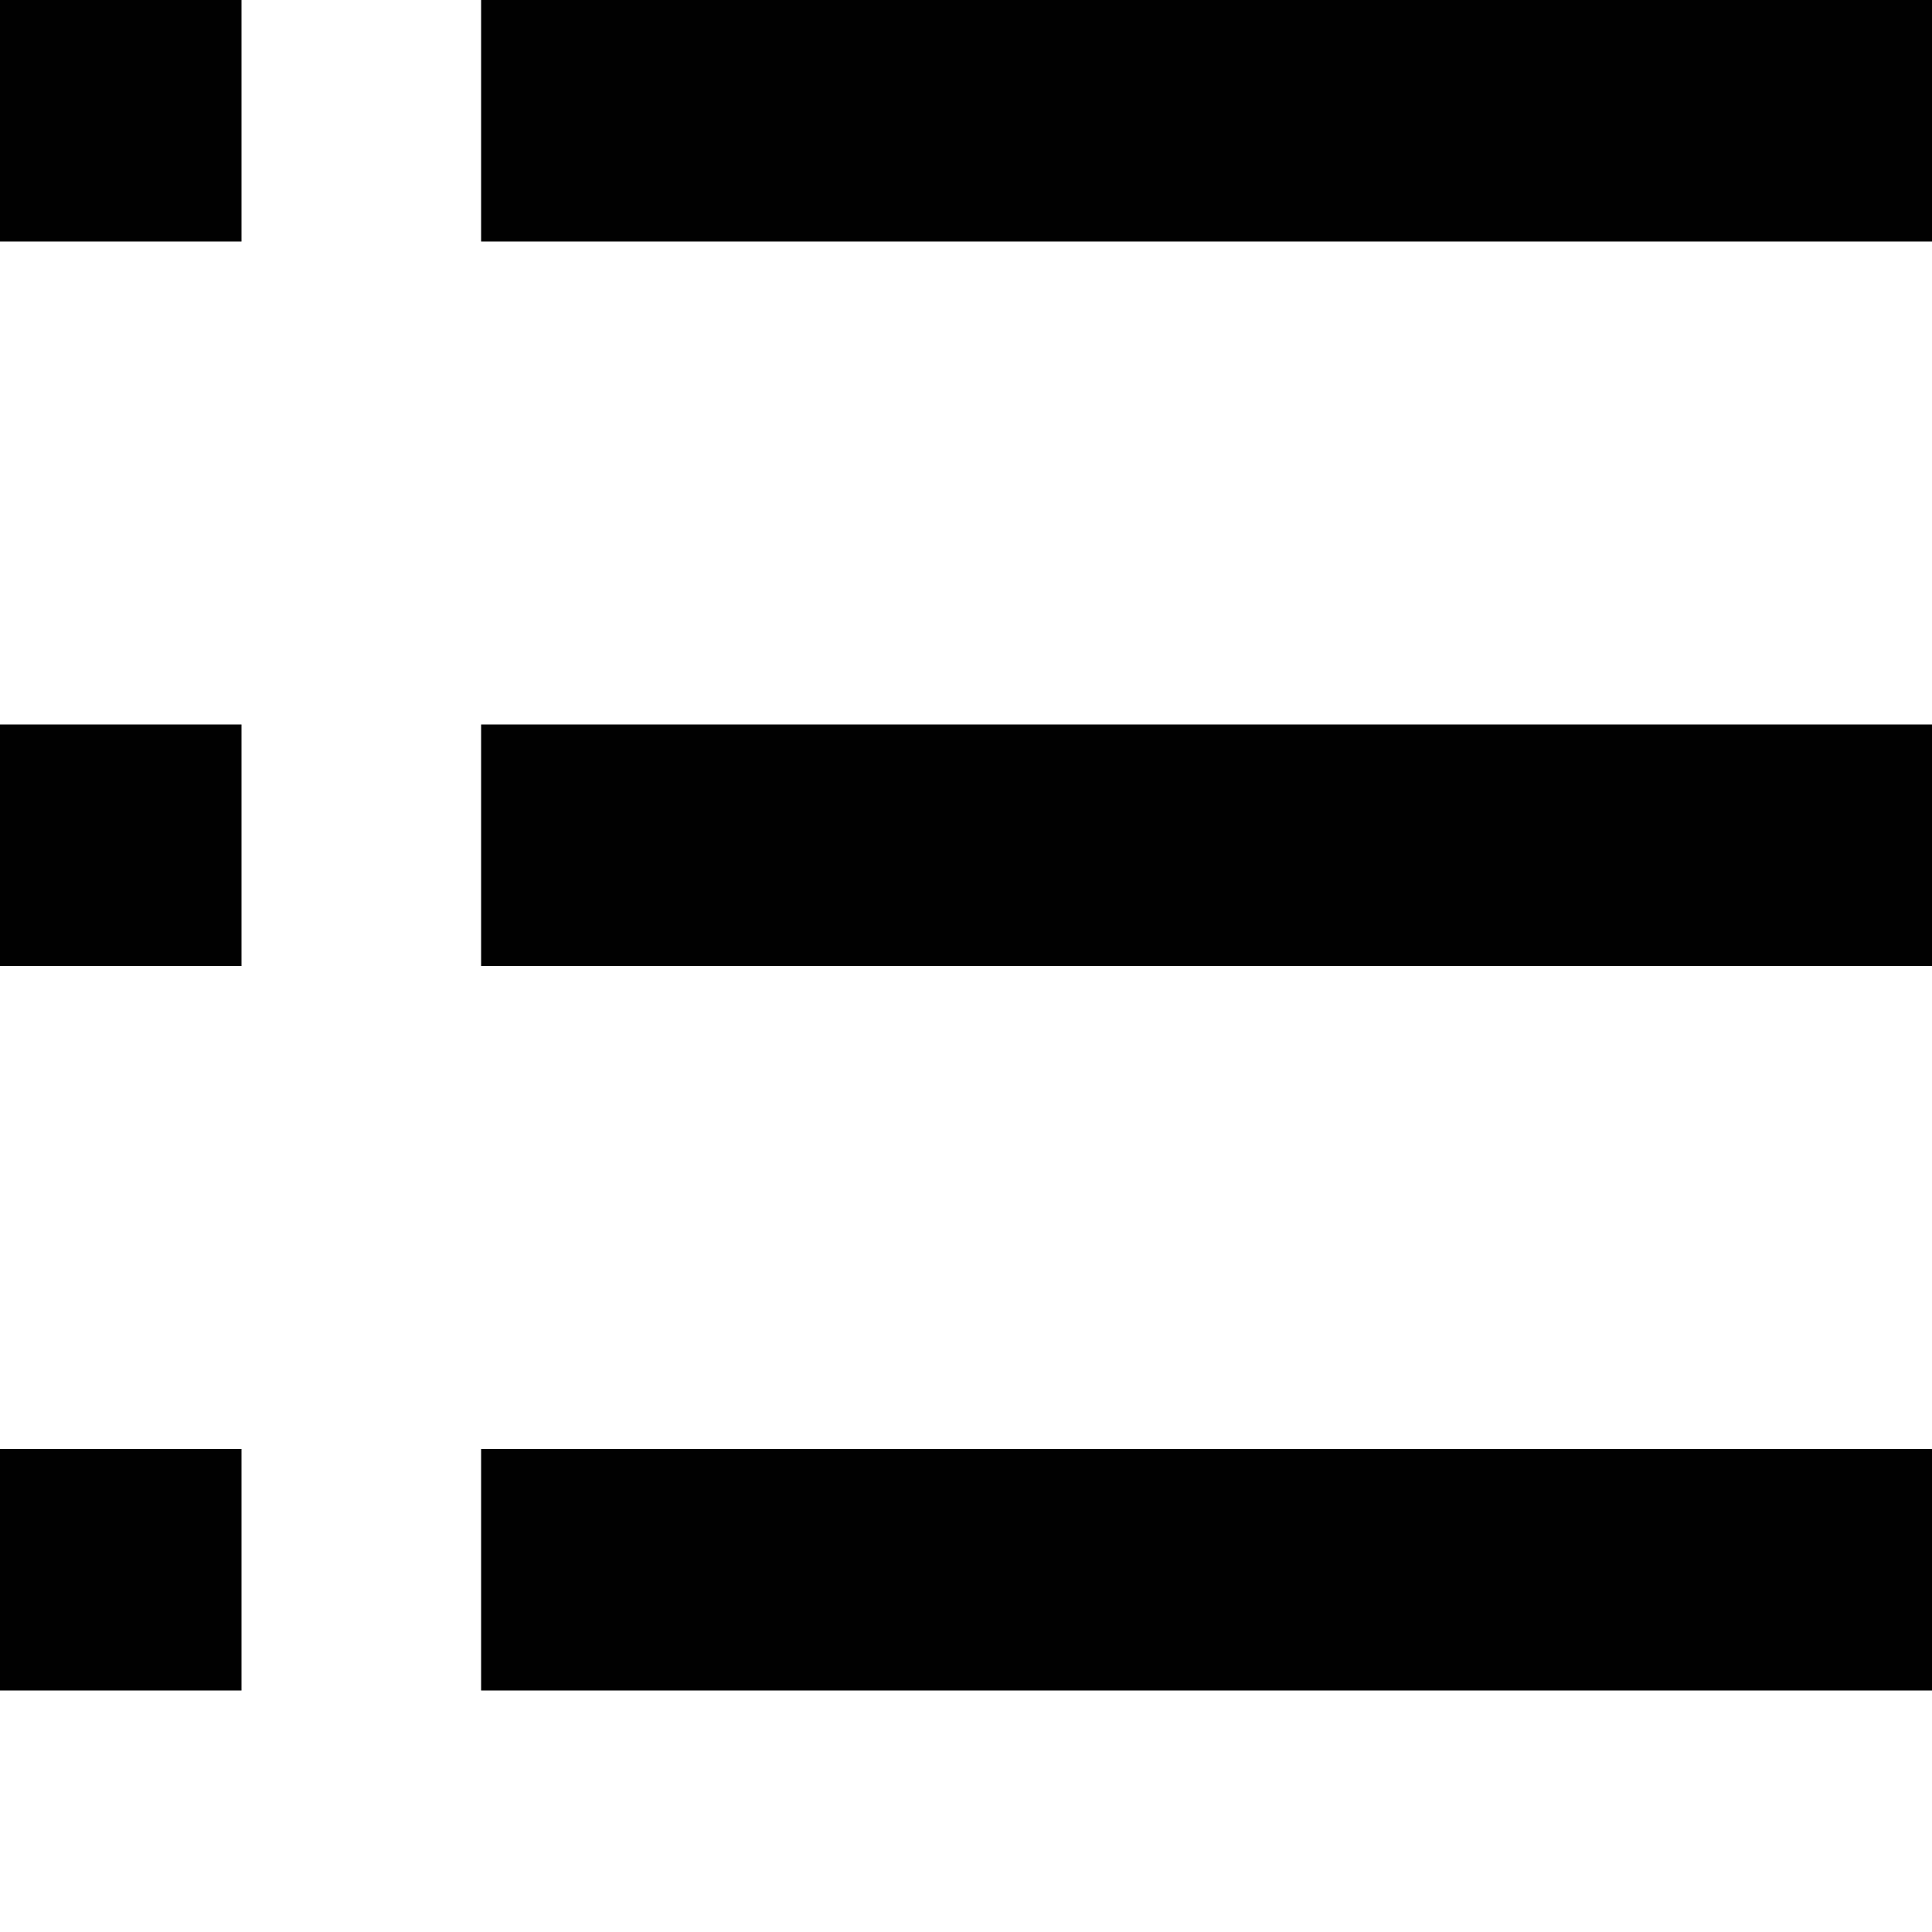
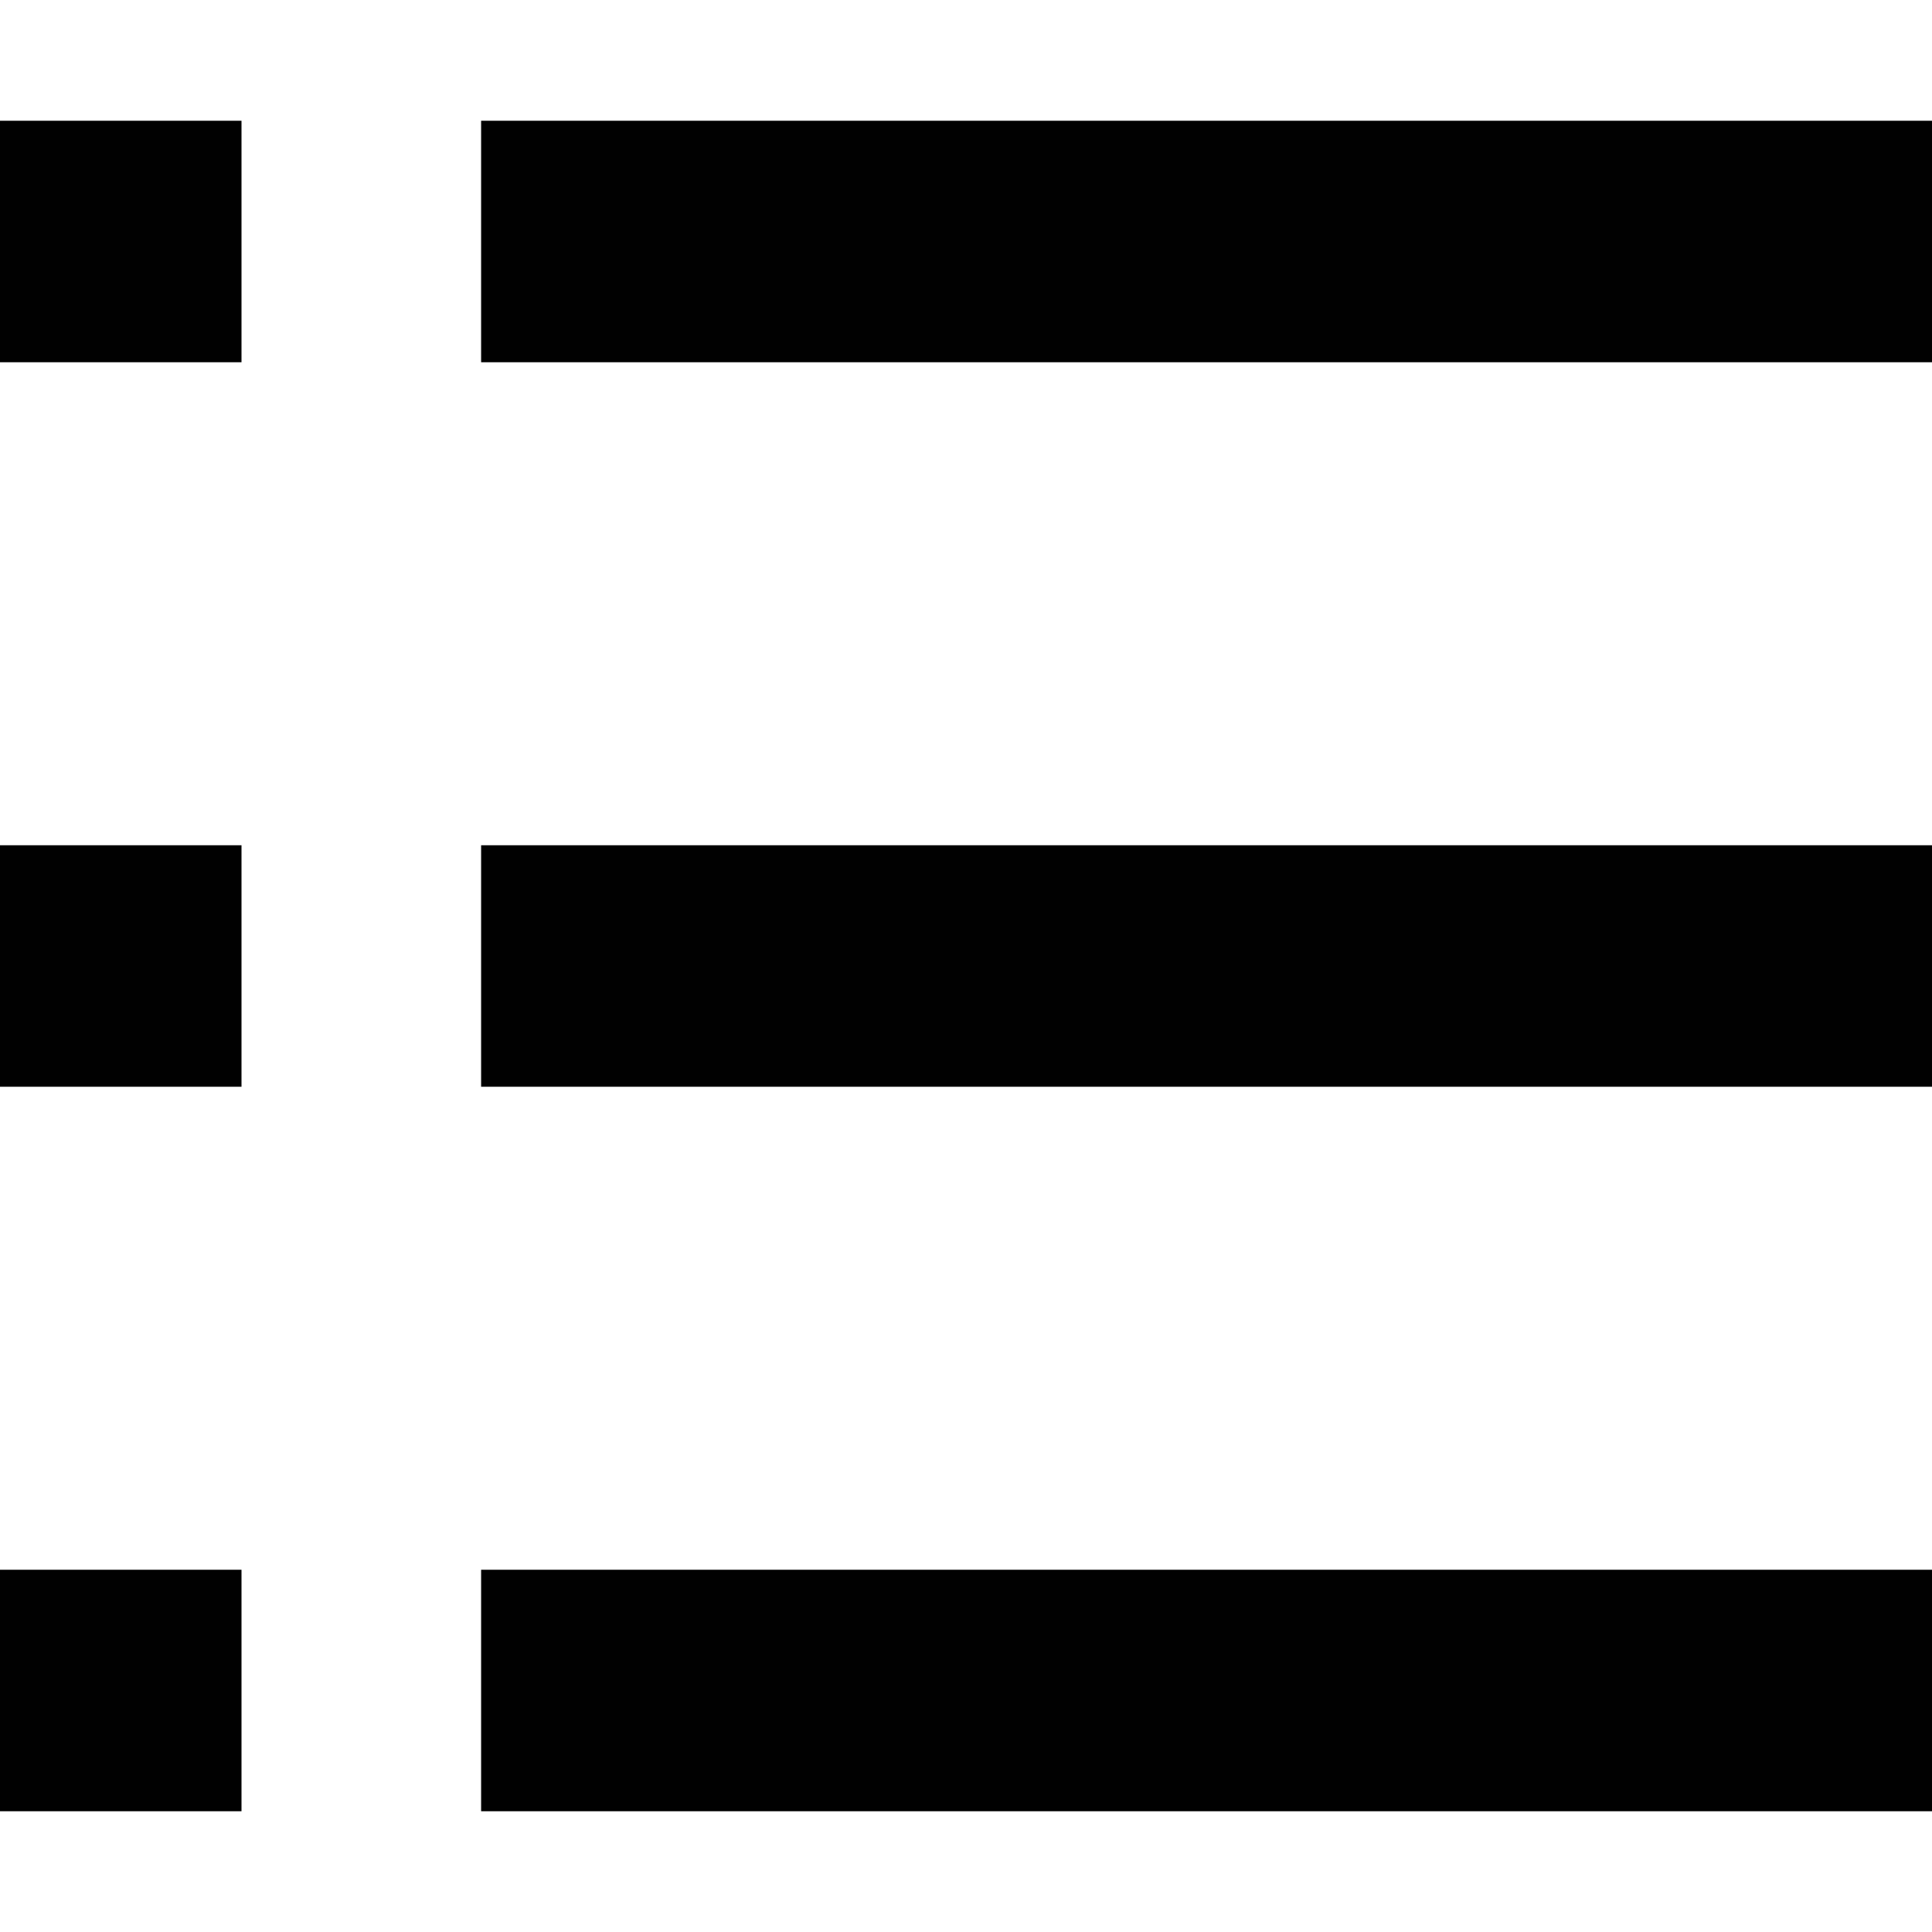
<svg xmlns="http://www.w3.org/2000/svg" version="1.1" id="Layer_1" x="0px" y="0px" viewBox="0 0 512 512" enable-background="new 0 0 512 512" xml:space="preserve">
-   <rect x="127.5" fill="#010101" width="384.5" height="64" />
-   <rect fill="#010101" width="64" height="64" />
-   <rect x="127.5" y="384" fill="#010101" width="384.5" height="64" />
-   <rect y="384" fill="#010101" width="64" height="64" />
-   <rect x="127.5" y="192" fill="#010101" width="384.5" height="64" />
-   <rect y="192" fill="#010101" width="64" height="64" />
+   <rect x="127.5" y="32" fill="#010101" width="384.5" height="64" />
+   <rect y="32" fill="#010101" width="64" height="64" />
+   <rect x="127.5" y="416" fill="#010101" width="384.5" height="64" />
+   <rect y="416" fill="#010101" width="64" height="64" />
+   <rect x="127.5" y="224" fill="#010101" width="384.5" height="64" />
+   <rect y="224" fill="#010101" width="64" height="64" />
</svg>
